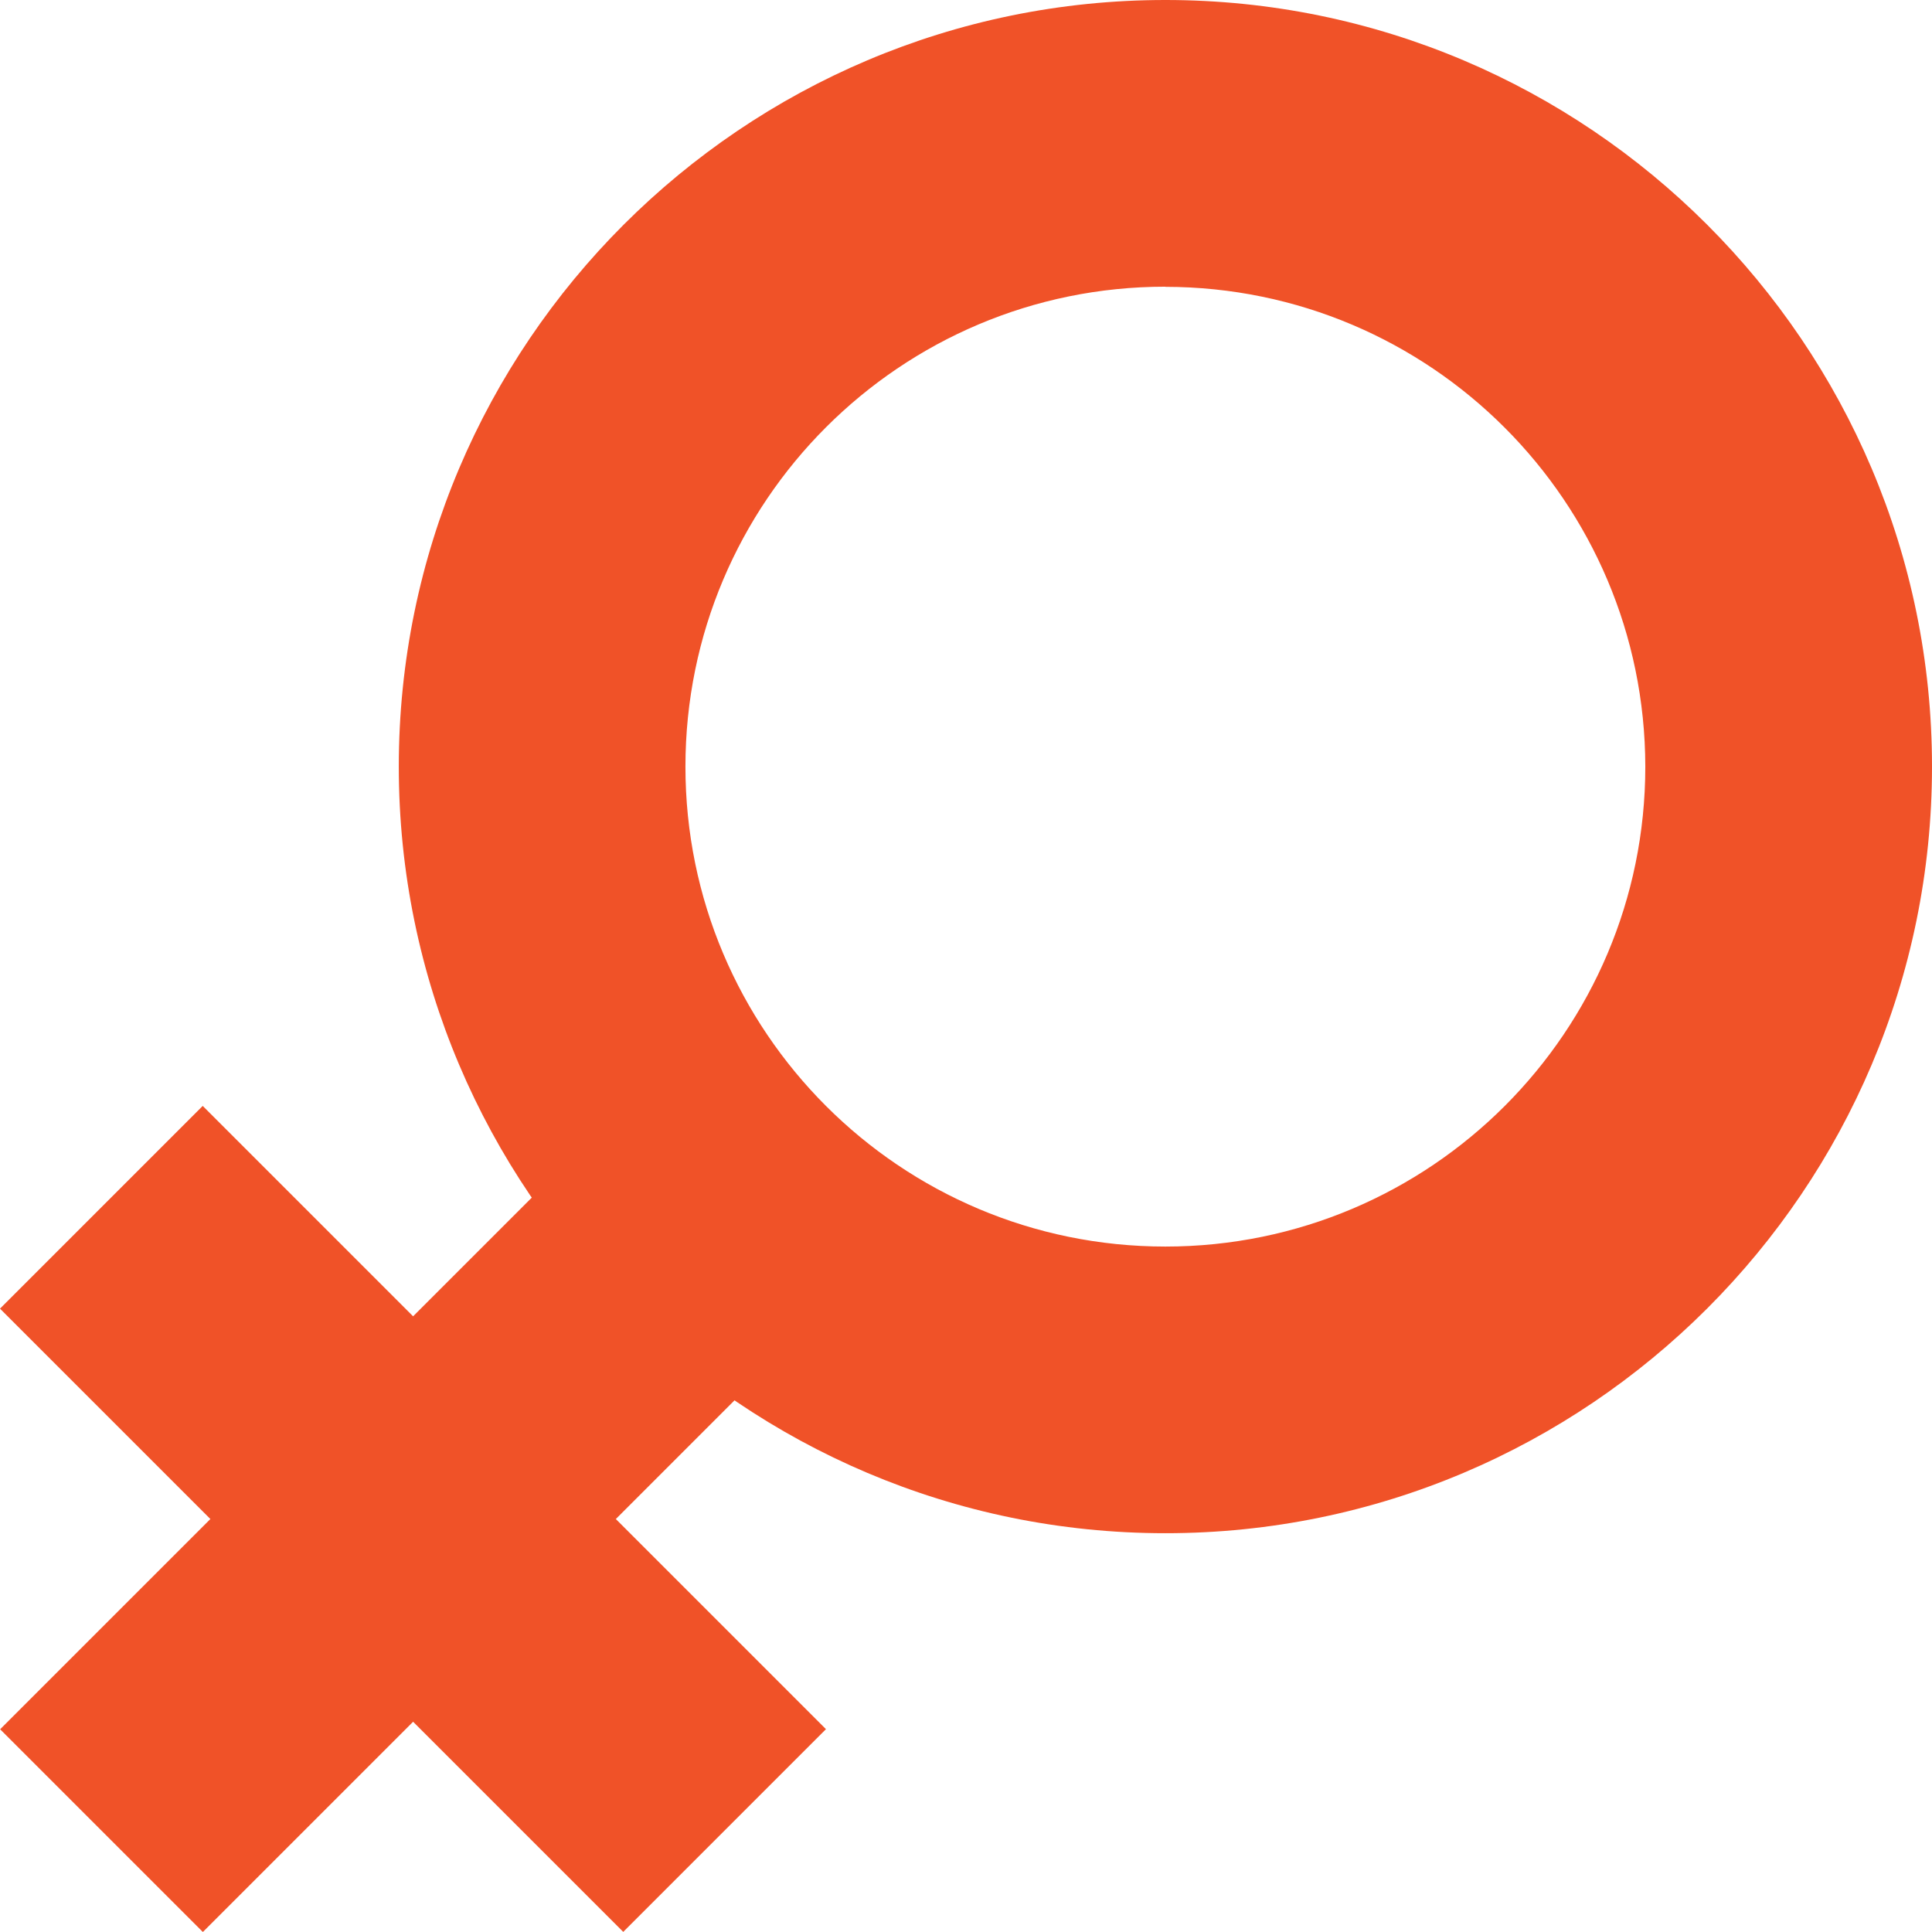
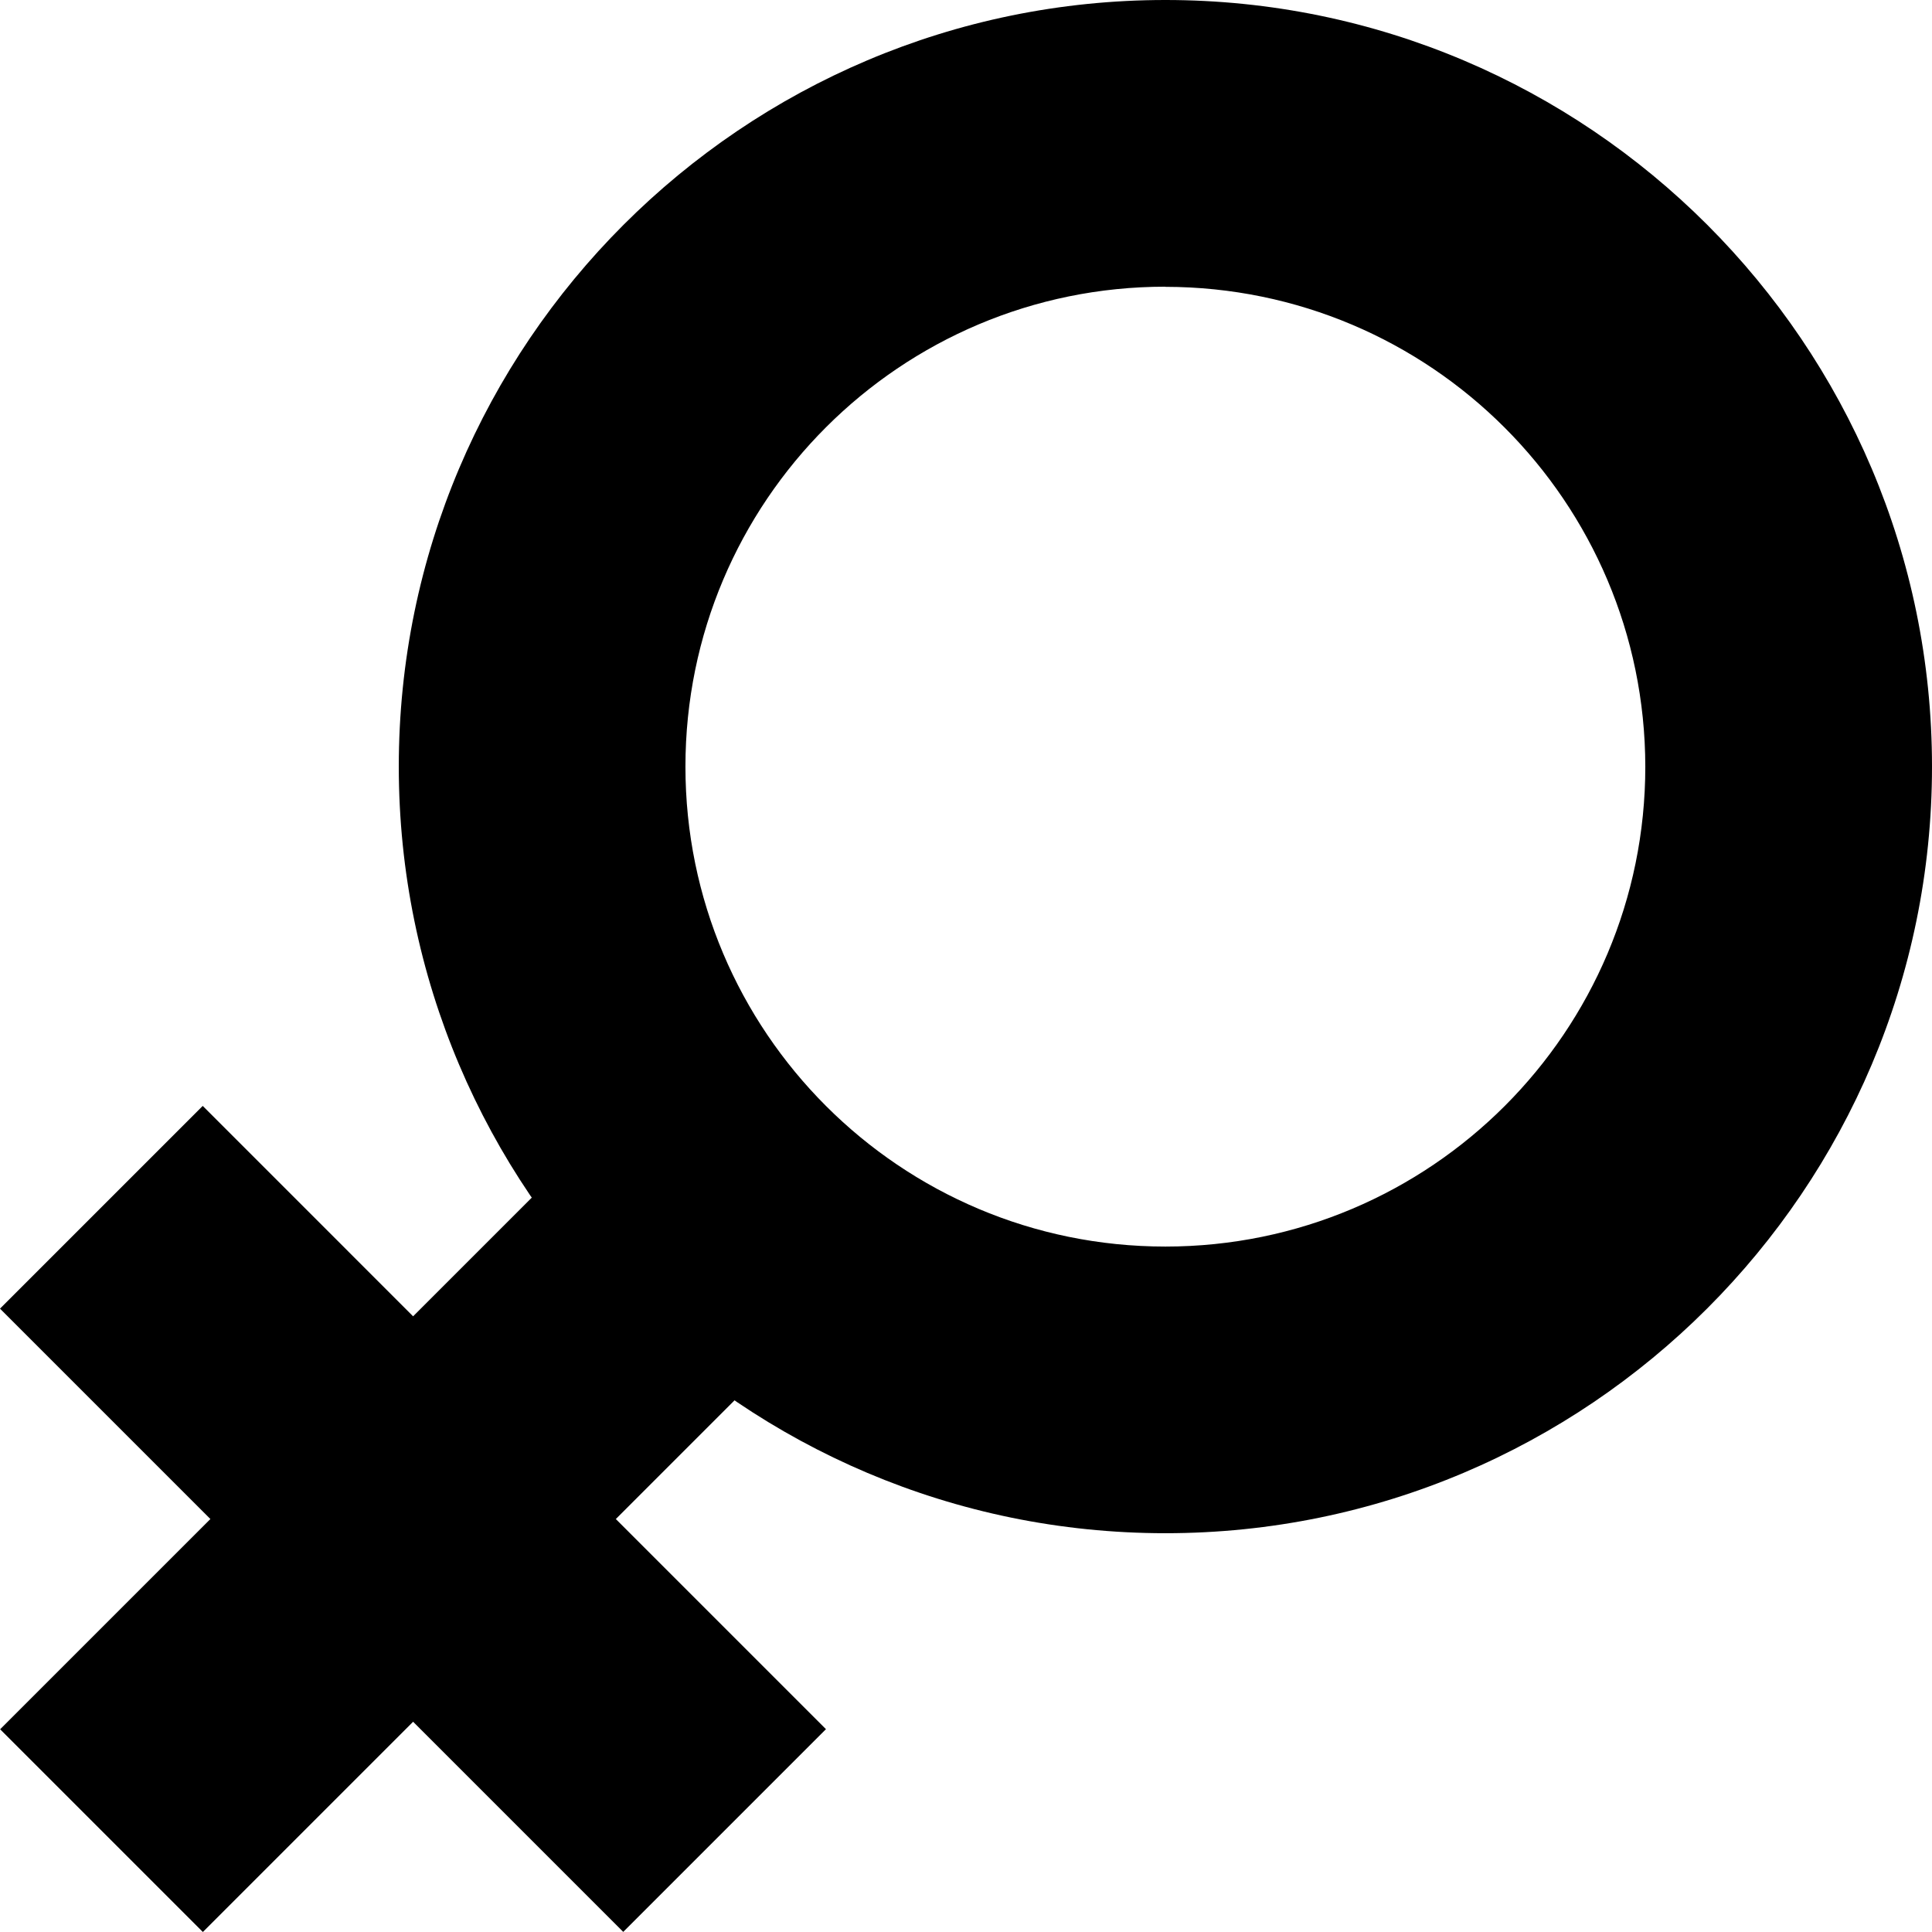
- <svg xmlns="http://www.w3.org/2000/svg" id="Layer_1" data-name="Layer 1" viewBox="0 0 417.61 417.61">
-   <defs>
-     <style>.cls-1{fill:#f05228}</style>
-   </defs>
+ <svg xmlns="http://www.w3.org/2000/svg" data-name="Layer 1" viewBox="0 0 417.61 417.61">
  <path class="cls-1" d="M251.91 331.41c-91.38 0-165.71-74.34-165.71-165.71S160.53 0 251.91 0s165.7 74.33 165.7 165.71-74.34 165.7-165.7 165.7zm0-269.44a103.74 103.74 0 1 0 103.73 103.74A103.85 103.85 0 0 0 251.91 62z" />
-   <path class="cls-1" transform="rotate(-45 89.294 328.343)" d="M-5.96 297.36h190.52v61.97H-5.96z" />
-   <path class="cls-1" transform="rotate(-45 89.263 328.316)" d="M58.28 233.06h61.97v190.52H58.28z" />
+   <path class="cls-1" d="M.03 373.79l134.72-134.718 43.82 43.82L43.85 417.608z" />
+   <path class="cls-1" d="M-.002 282.868l43.82-43.82 134.718 134.719-43.82 43.82z" />
</svg>
